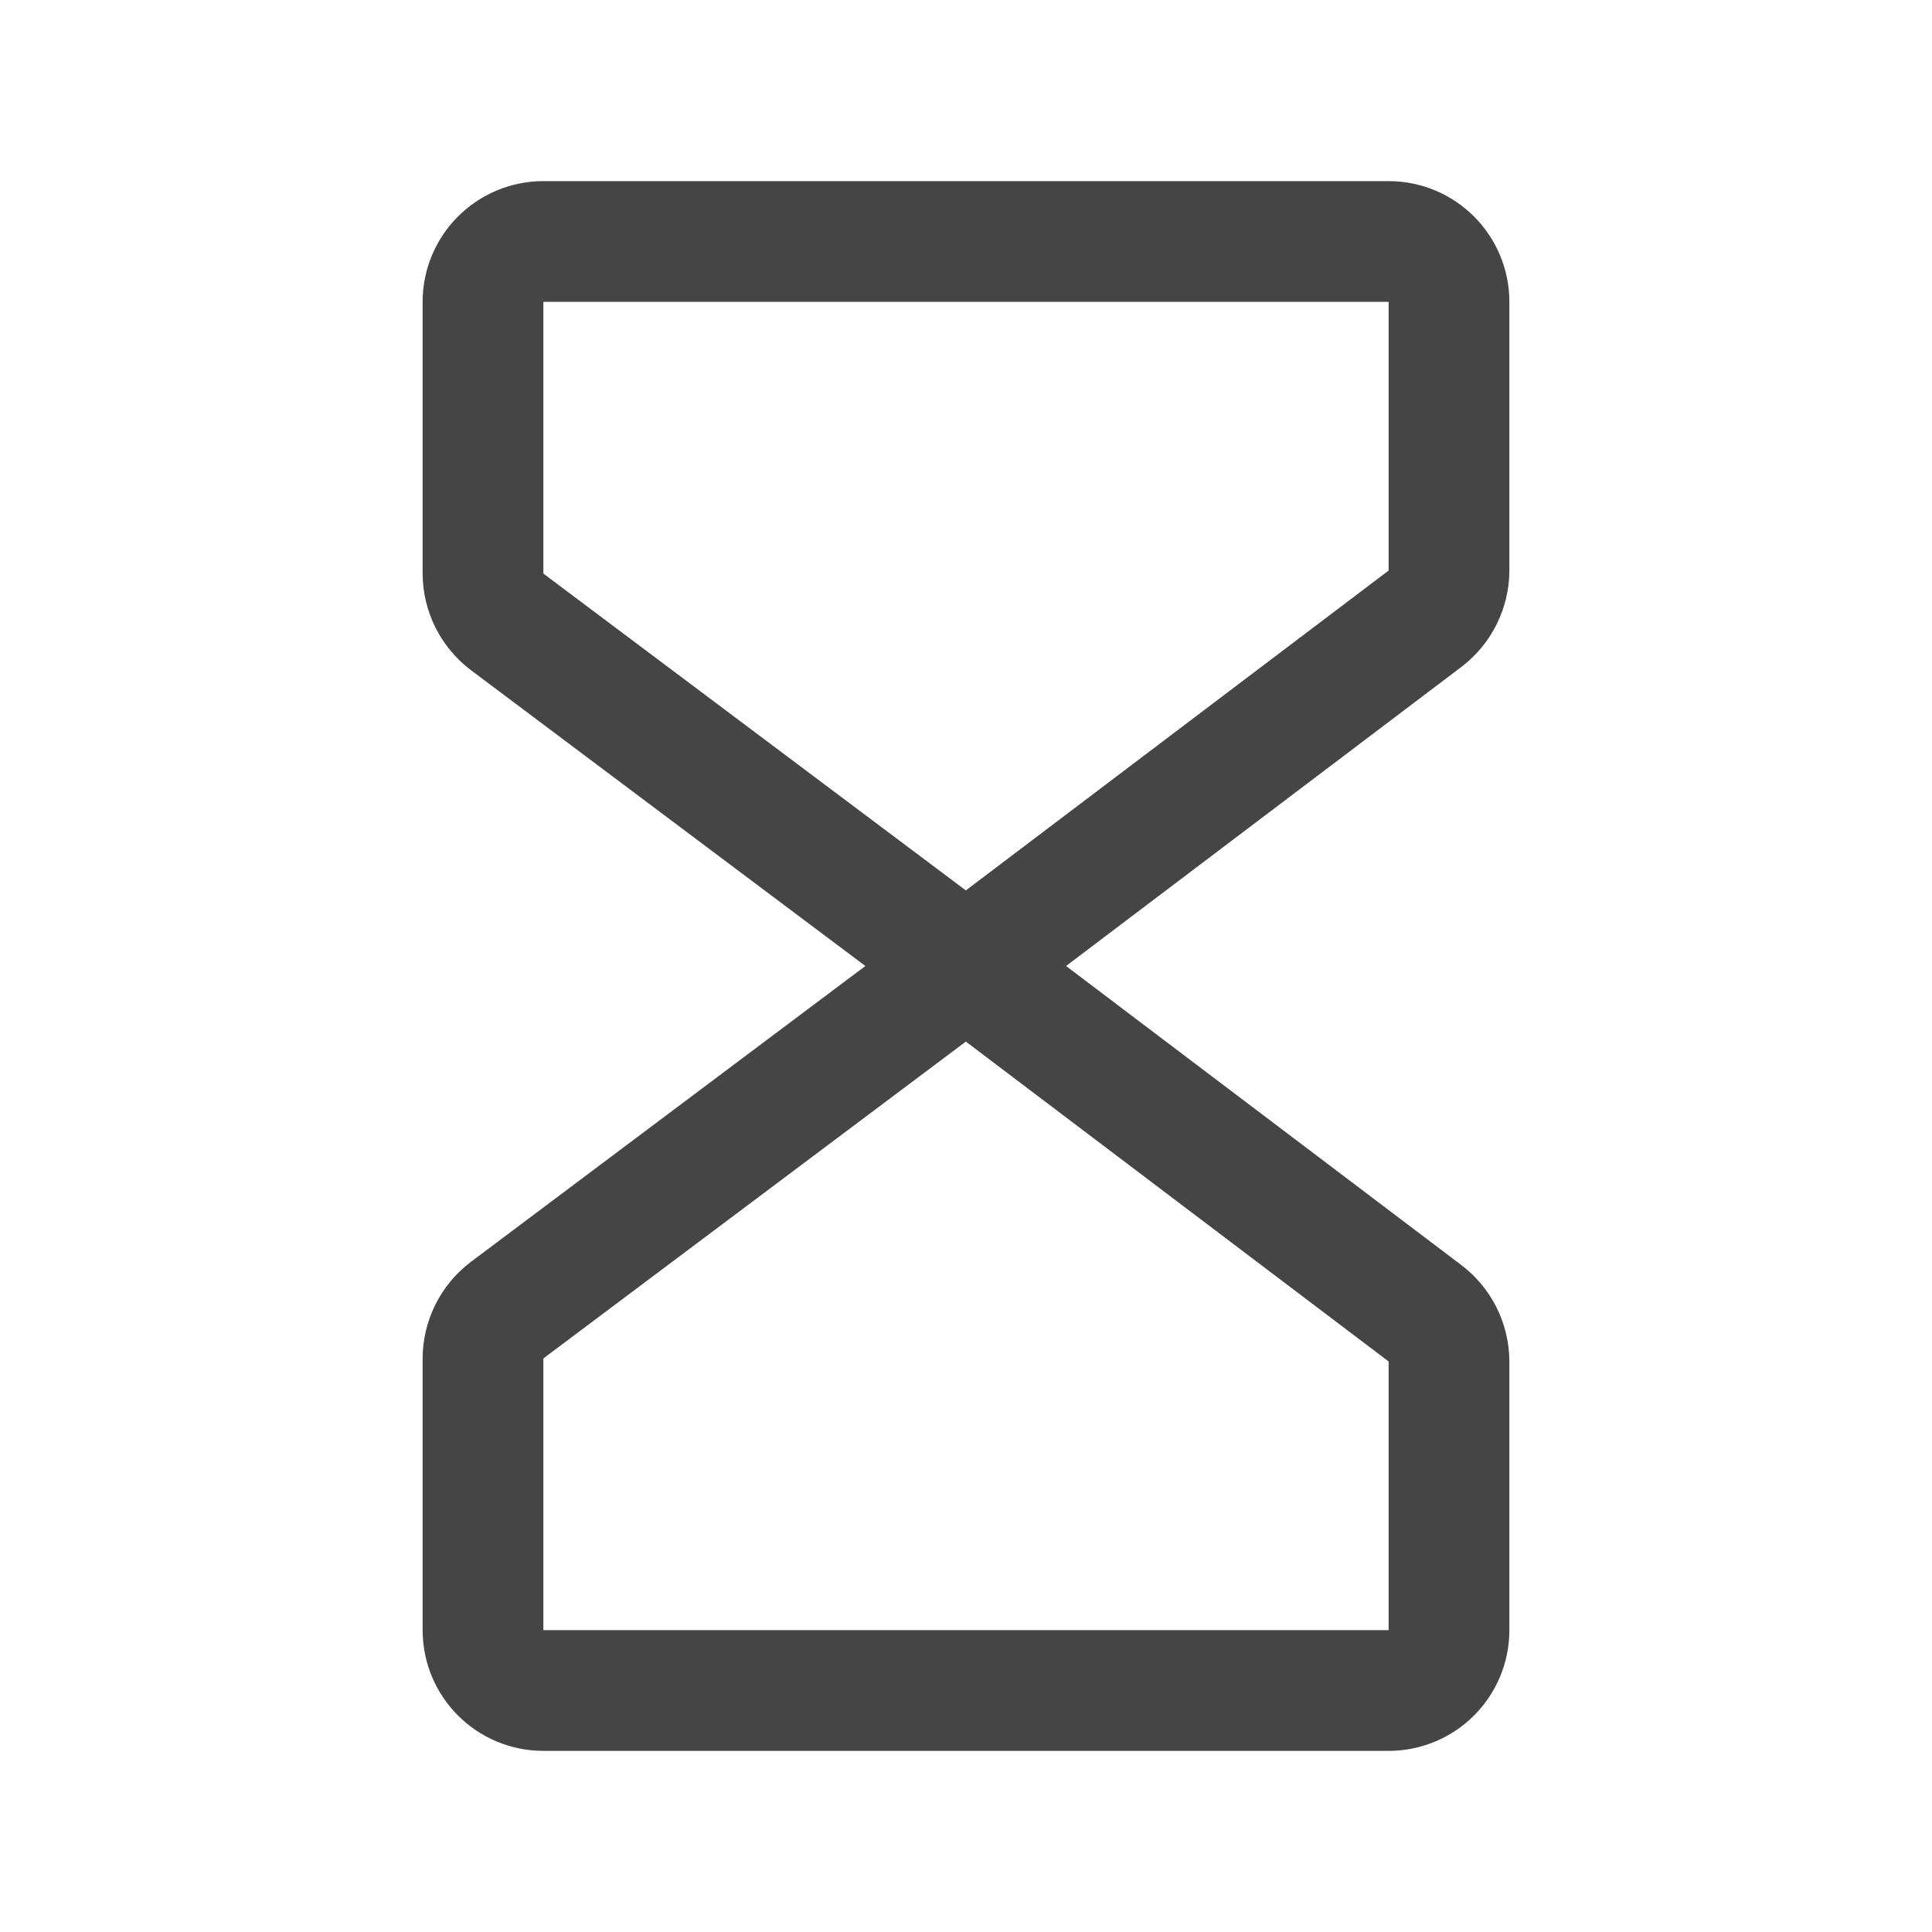
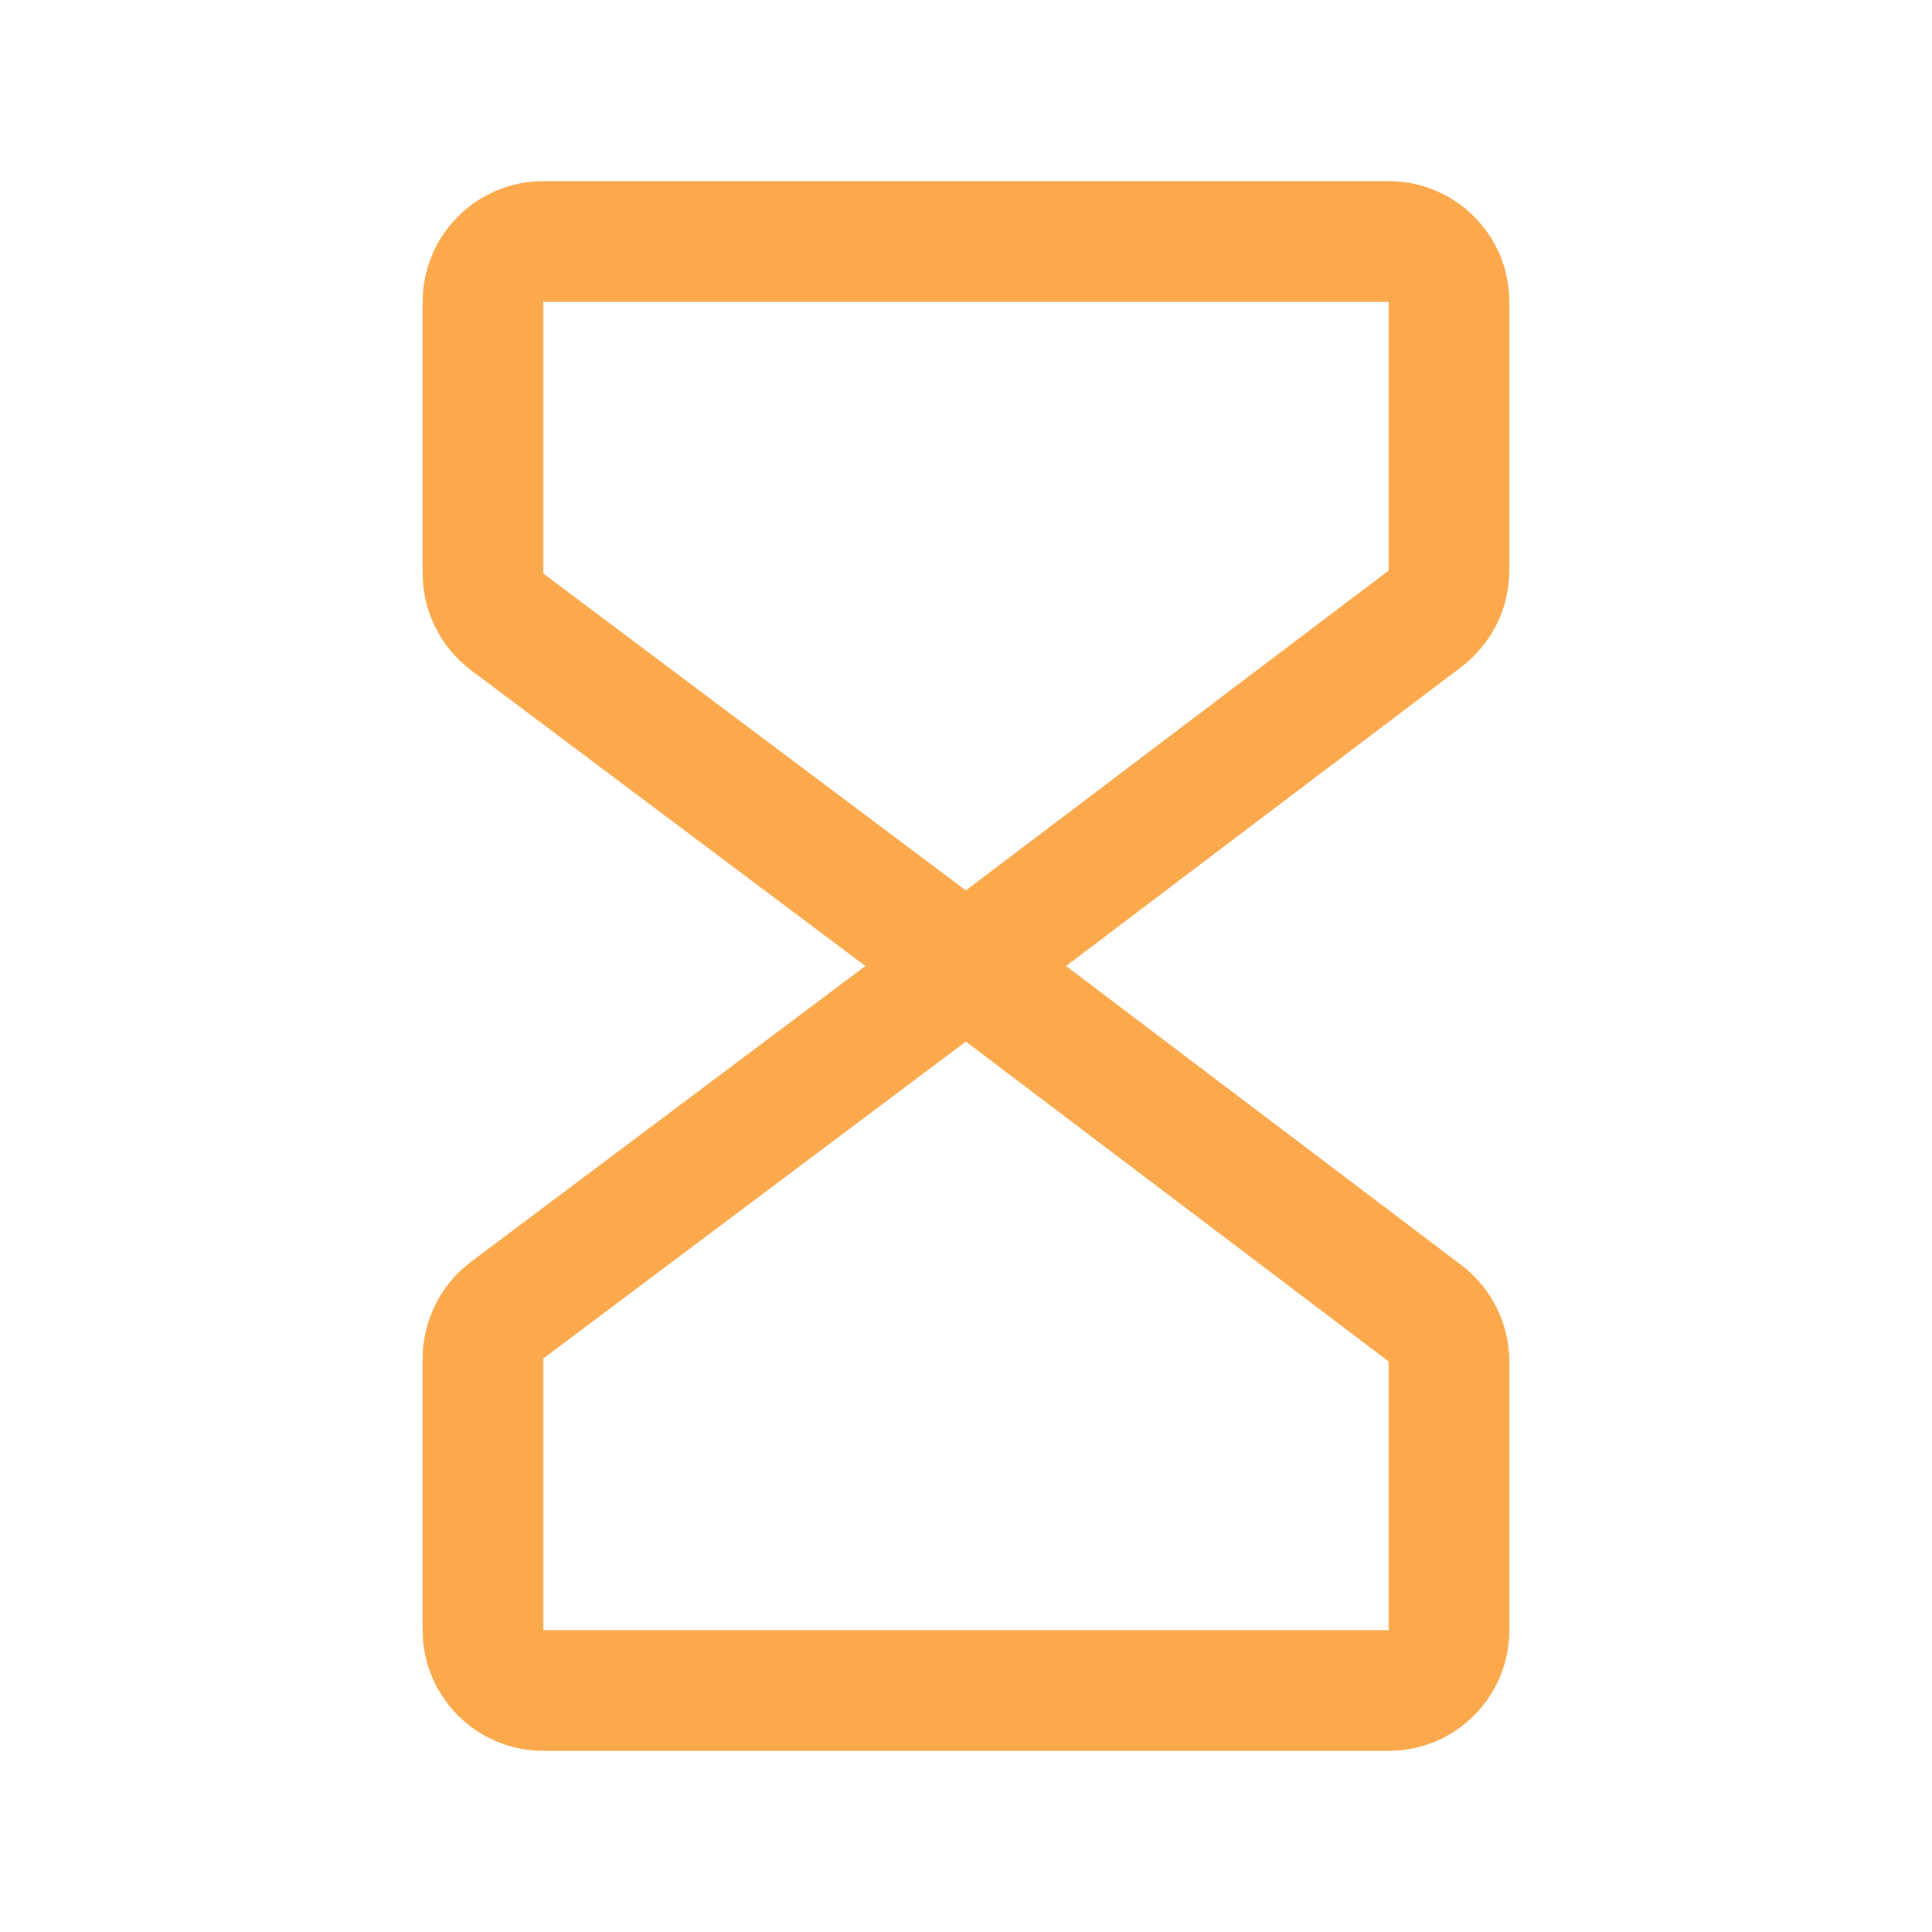
- <svg xmlns="http://www.w3.org/2000/svg" width="192" height="192" fill="#454545" viewBox="0 0 256 256">
+ <svg xmlns="http://www.w3.org/2000/svg" width="192" height="192" fill="#FBA94C" viewBox="0 0 256 256">
  <rect width="256" height="256" fill="none" />
-   <path d="M128,128,67.2,82.4A8.1,8.1,0,0,1,64,76V40a8,8,0,0,1,8-8H184a8,8,0,0,1,8,8V75.6a8.1,8.1,0,0,1-3.2,6.4L128,128h0" fill="none" stroke="#454545" stroke-linecap="round" stroke-linejoin="round" stroke-width="16" />
-   <path d="M128,128,67.2,173.6A8.1,8.1,0,0,0,64,180v36a8,8,0,0,0,8,8H184a8,8,0,0,0,8-8V180.4a8.1,8.1,0,0,0-3.2-6.4L128,128h0" fill="none" stroke="#454545" stroke-linecap="round" stroke-linejoin="round" stroke-width="16" />
+   <path d="M128,128,67.2,82.4A8.1,8.1,0,0,1,64,76V40a8,8,0,0,1,8-8H184a8,8,0,0,1,8,8V75.6a8.1,8.1,0,0,1-3.2,6.4L128,128h0" fill="none" stroke="#FBA94C" stroke-linecap="round" stroke-linejoin="round" stroke-width="16" />
+   <path d="M128,128,67.2,173.6A8.1,8.1,0,0,0,64,180v36a8,8,0,0,0,8,8H184a8,8,0,0,0,8-8V180.4a8.1,8.1,0,0,0-3.2-6.4L128,128h0" fill="none" stroke="#FBA94C" stroke-linecap="round" stroke-linejoin="round" stroke-width="16" />
</svg>
